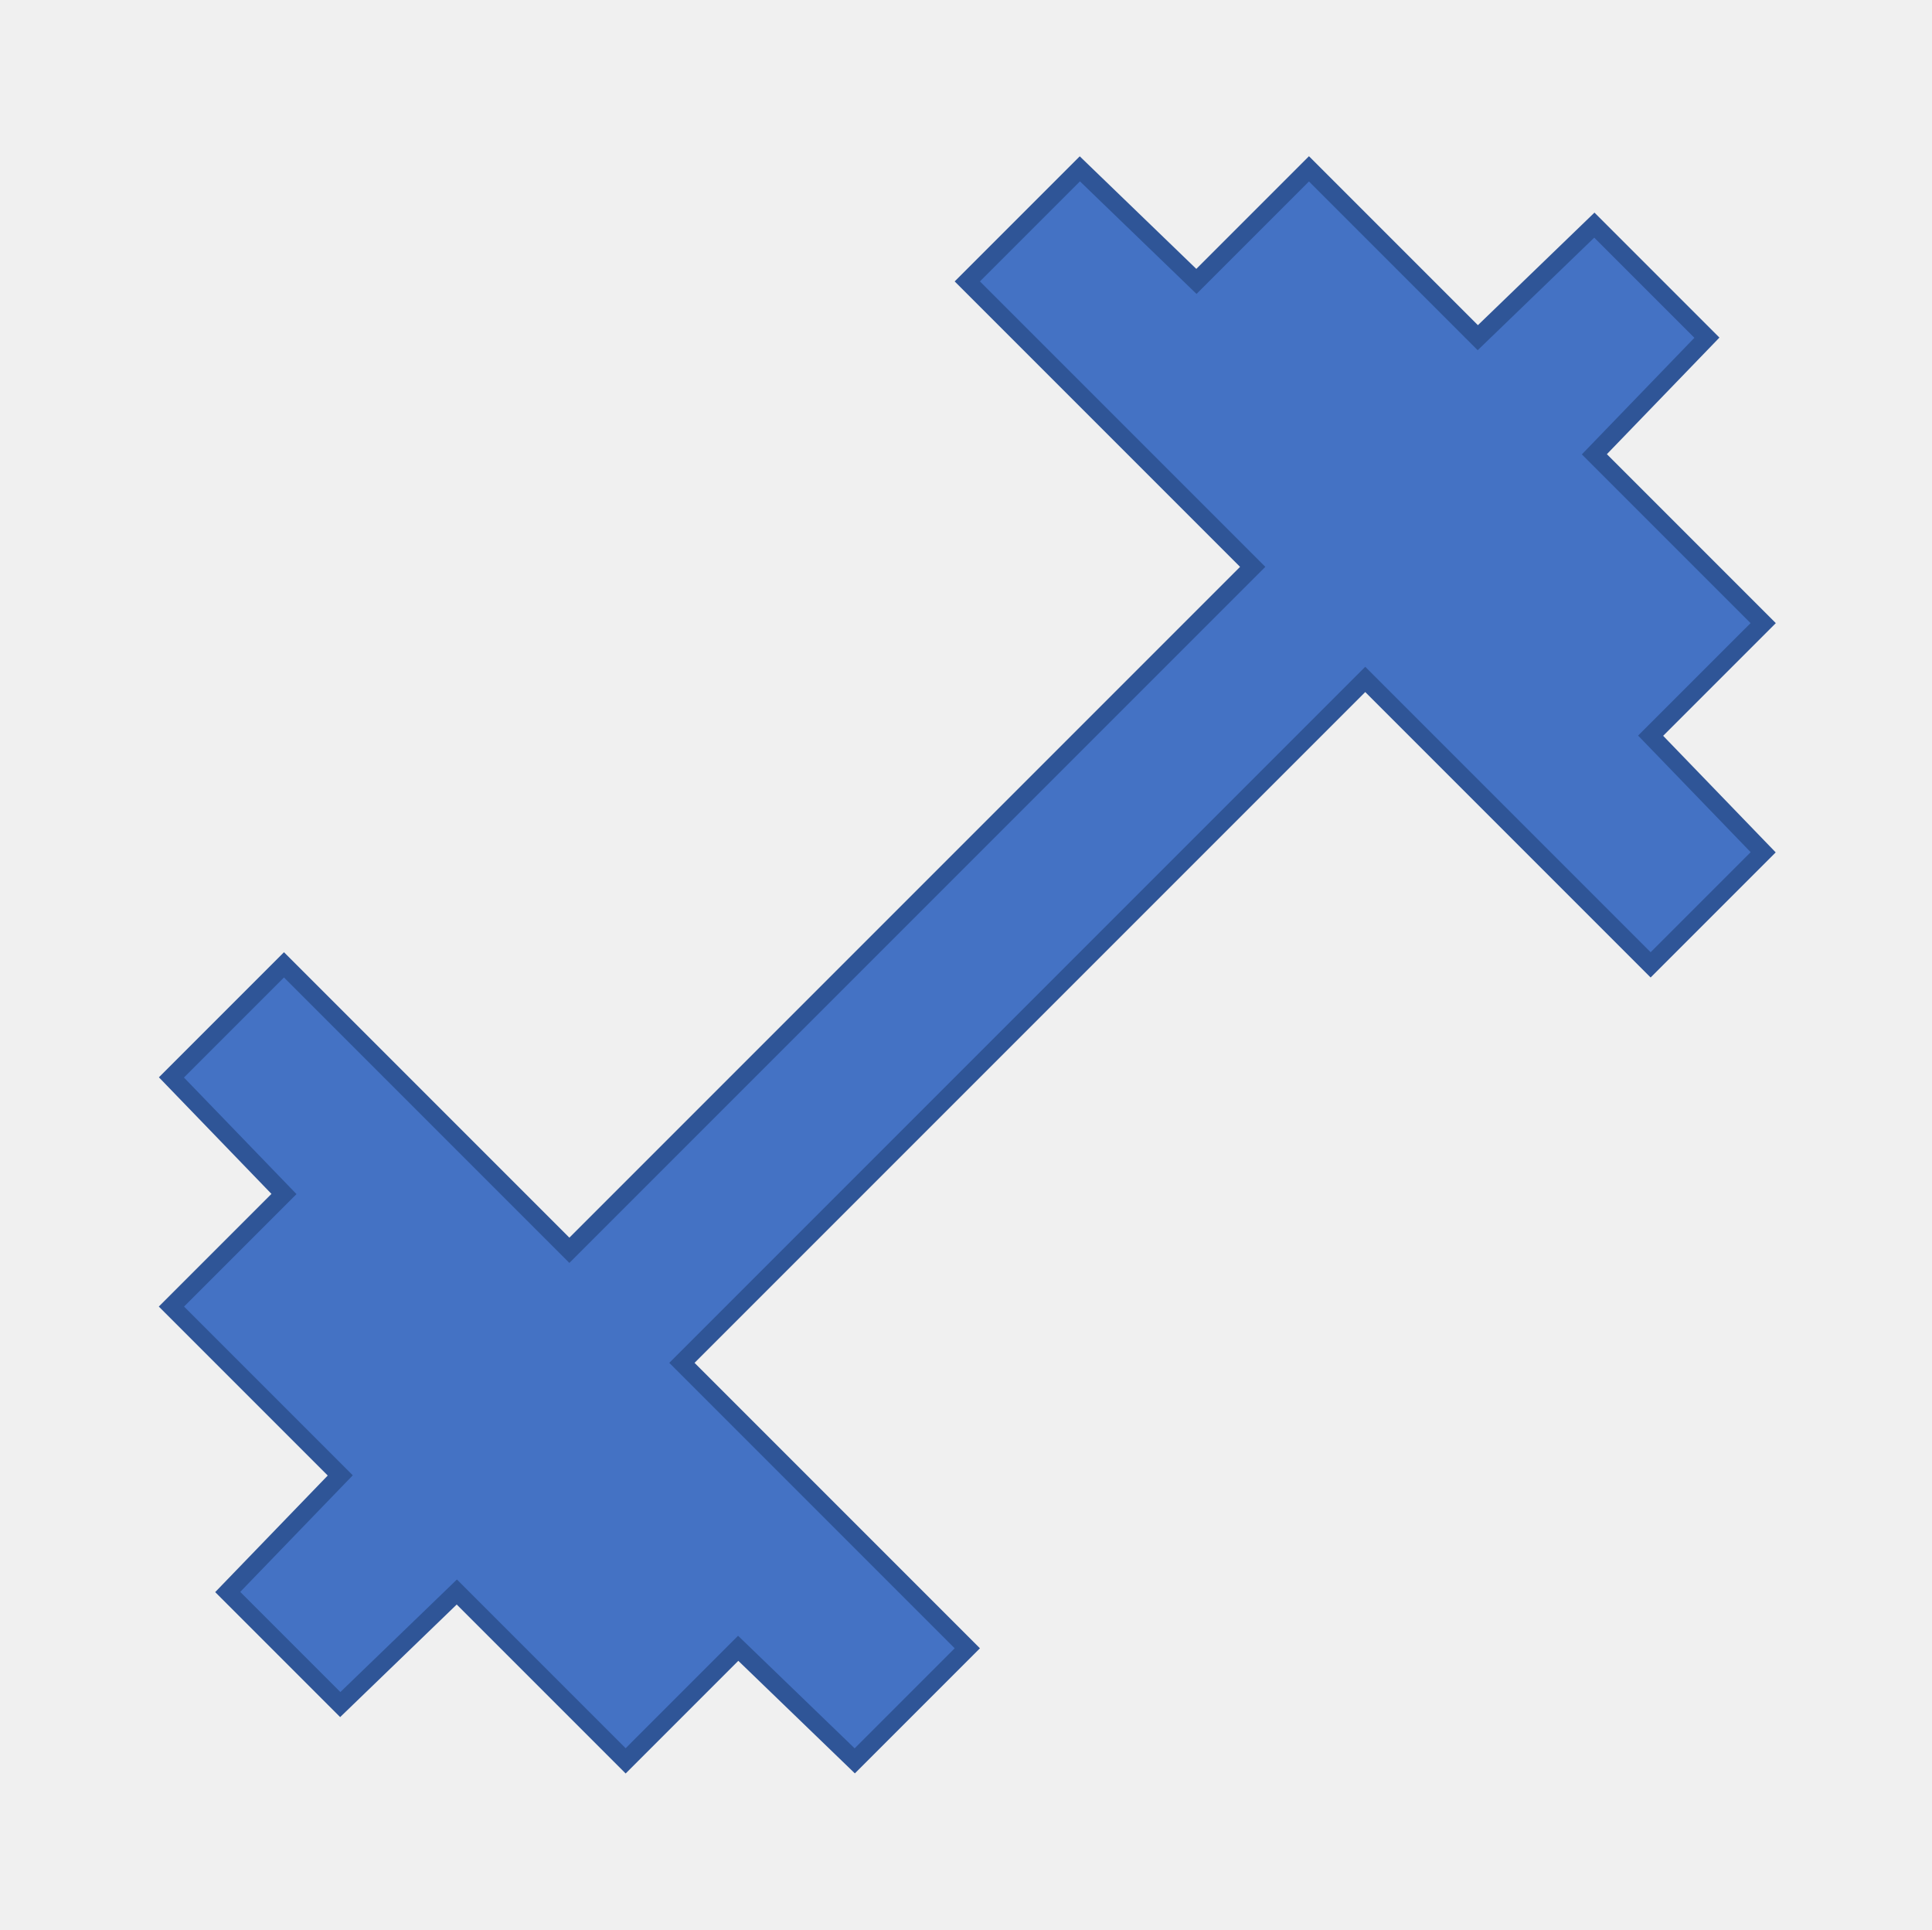
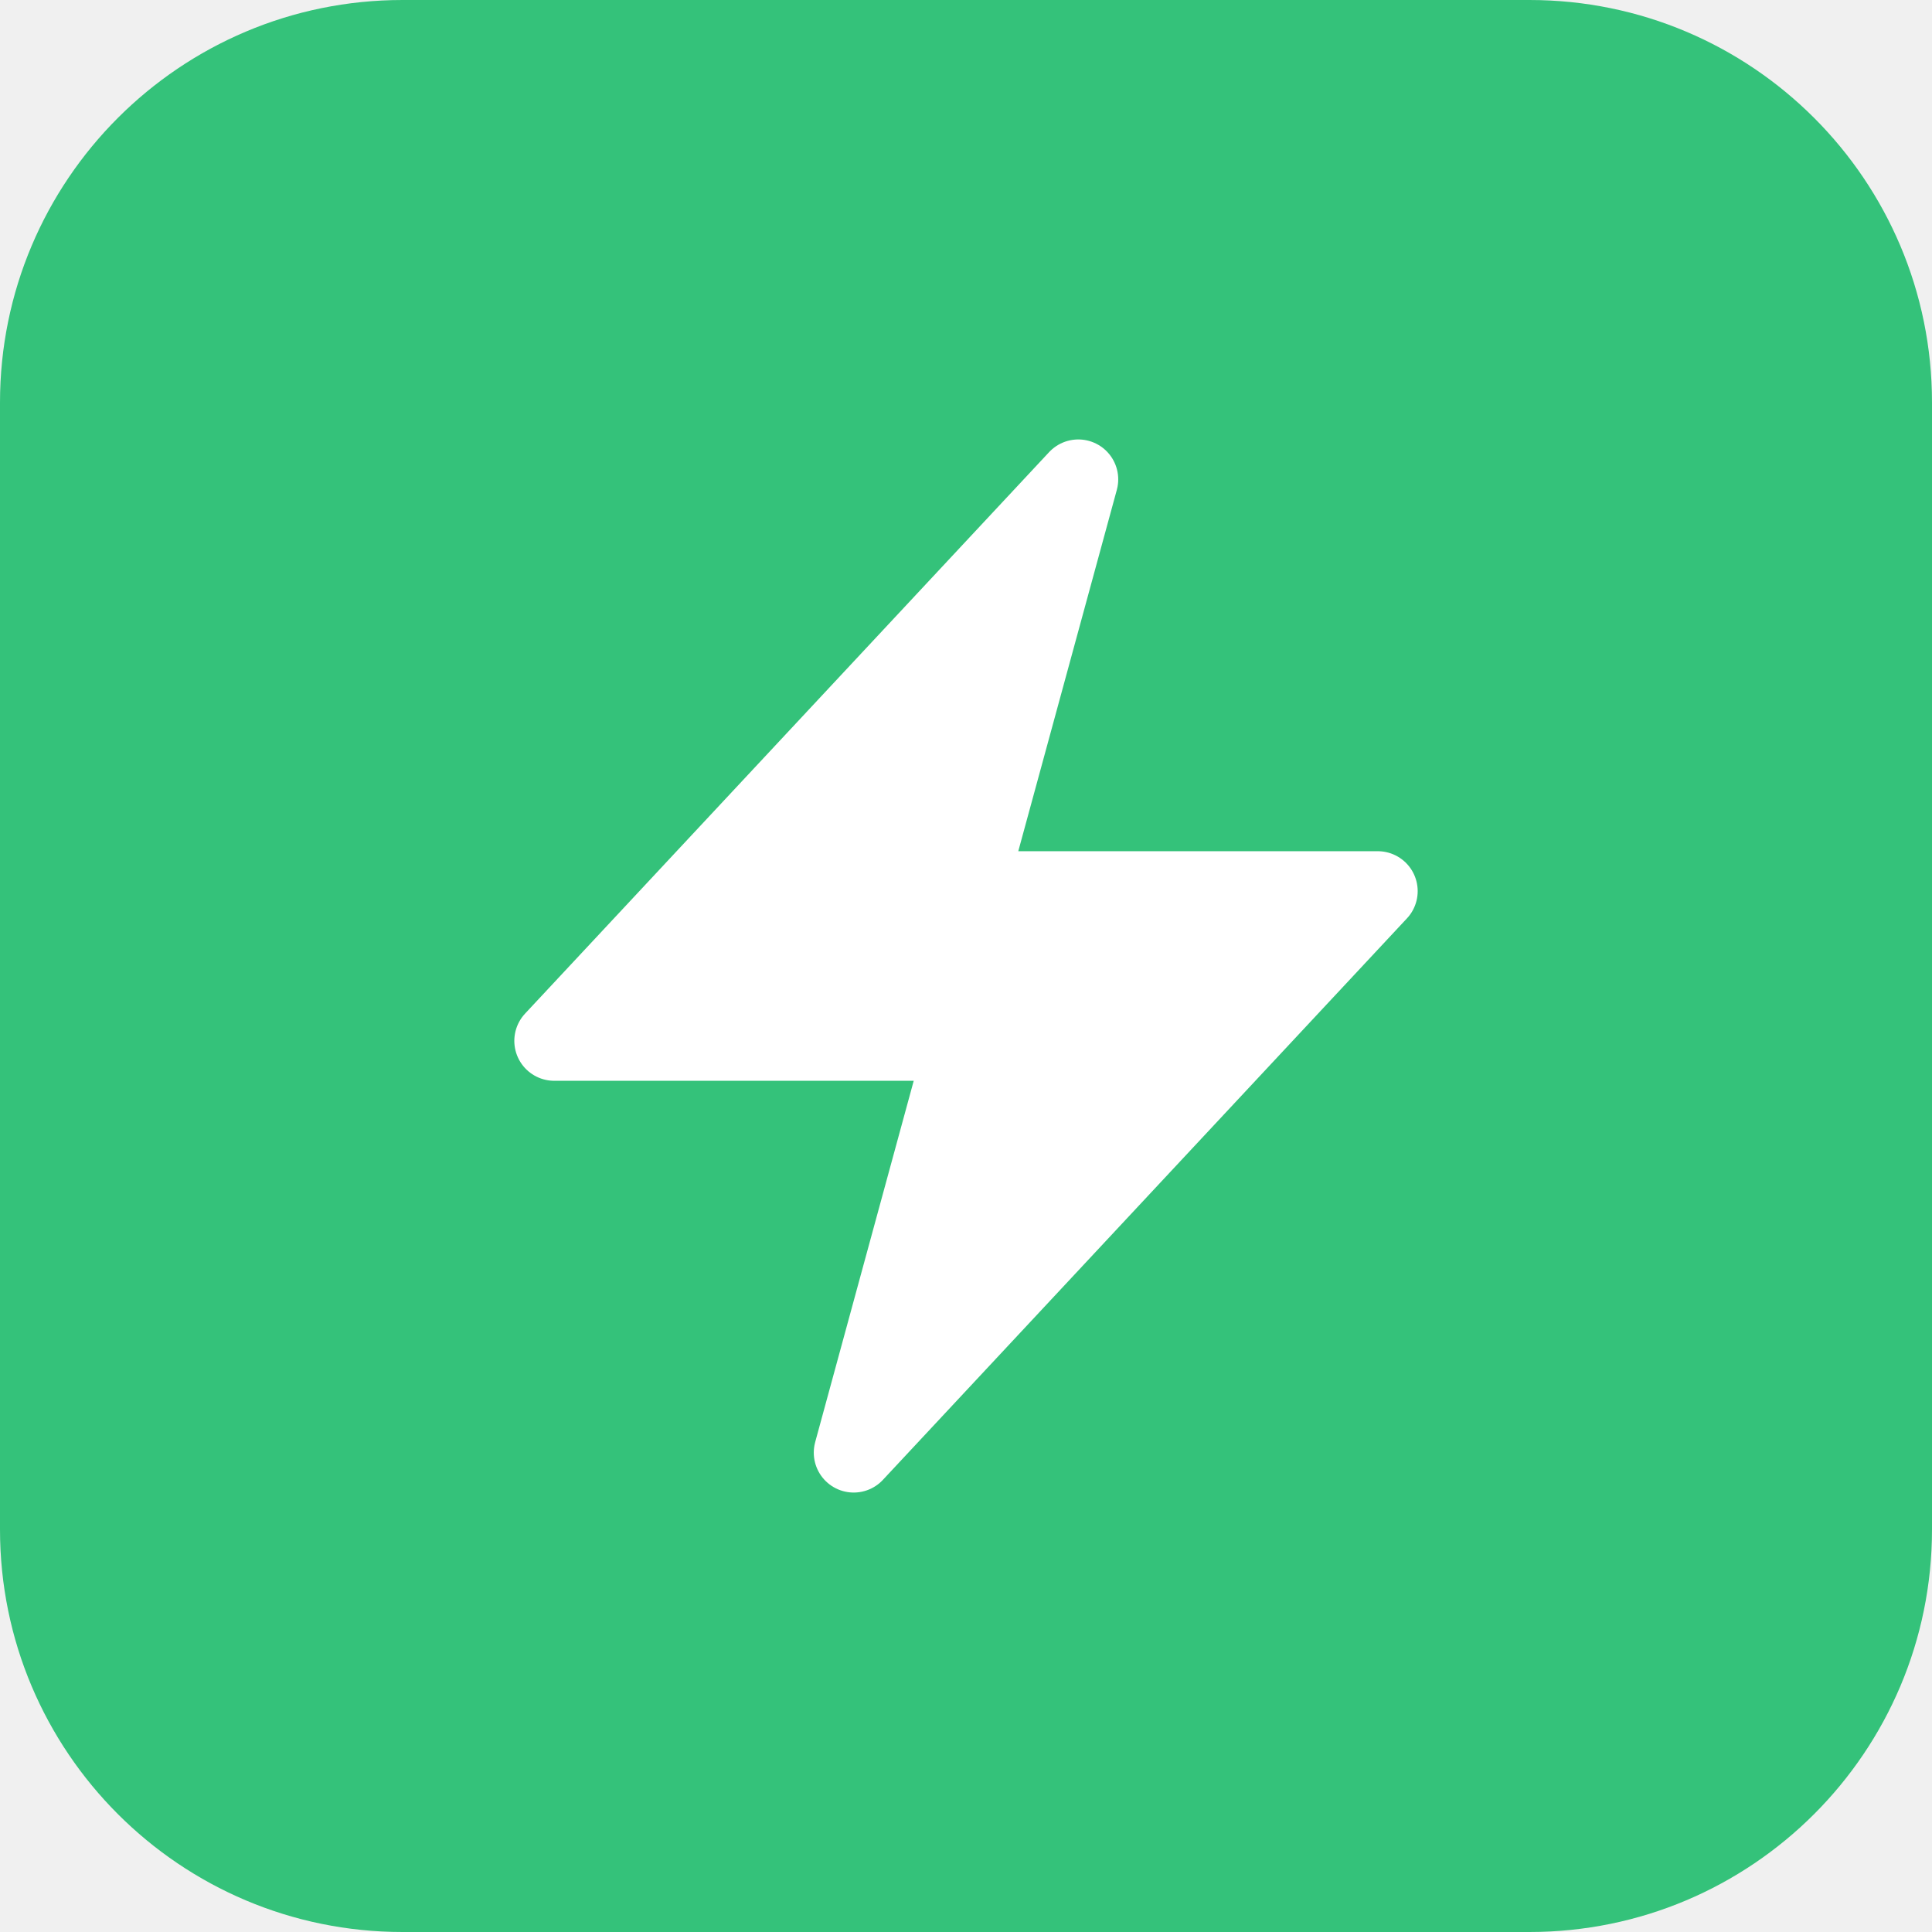
- <svg xmlns="http://www.w3.org/2000/svg" width="739" height="738" xml:space="preserve" overflow="hidden">
-   <g transform="translate(-270 0)">
-     <g>
-       <g>
-         <g>
-           <g>
-             <path d="M412.05-64.575 369-107.625 478.163-216.788 216.788-478.163 107.625-369 64.575-412.05 107.625-456.638 64.575-499.688 129.15-564.263 86.1-608.85 129.15-651.9 173.738-608.85 238.312-673.425 281.363-630.375 325.95-673.425 369-630.375 259.837-521.213 521.213-259.837 630.375-369 673.425-325.95 630.375-281.363 673.425-238.312 608.85-173.738 651.9-129.15 608.85-86.1 564.263-129.15 499.688-64.575 456.638-107.625 412.05-64.575Z" stroke="#2F5597" stroke-width="6.833" stroke-linecap="butt" stroke-linejoin="miter" stroke-miterlimit="4" stroke-opacity="1" fill="#4472C4" fill-rule="nonzero" fill-opacity="1" transform="matrix(-1 0 0 1 1009 738)" />
-           </g>
-         </g>
-       </g>
-     </g>
+ <svg xmlns="http://www.w3.org/2000/svg" viewBox="0 0 24 24">
+   <rect width="24" height="24" rx="5" fill="#34c27a" />
+   <g transform="translate(12 12) scale(0.62) translate(-12 -12)">
+     <path d="M3.75 13.5l10.5-11.25L12 10.5h8.25L9.75 21.75 12 13.5H3.75z" fill="#fff" stroke="#fff" stroke-width="1.6" stroke-linejoin="round" />
  </g>
</svg>
